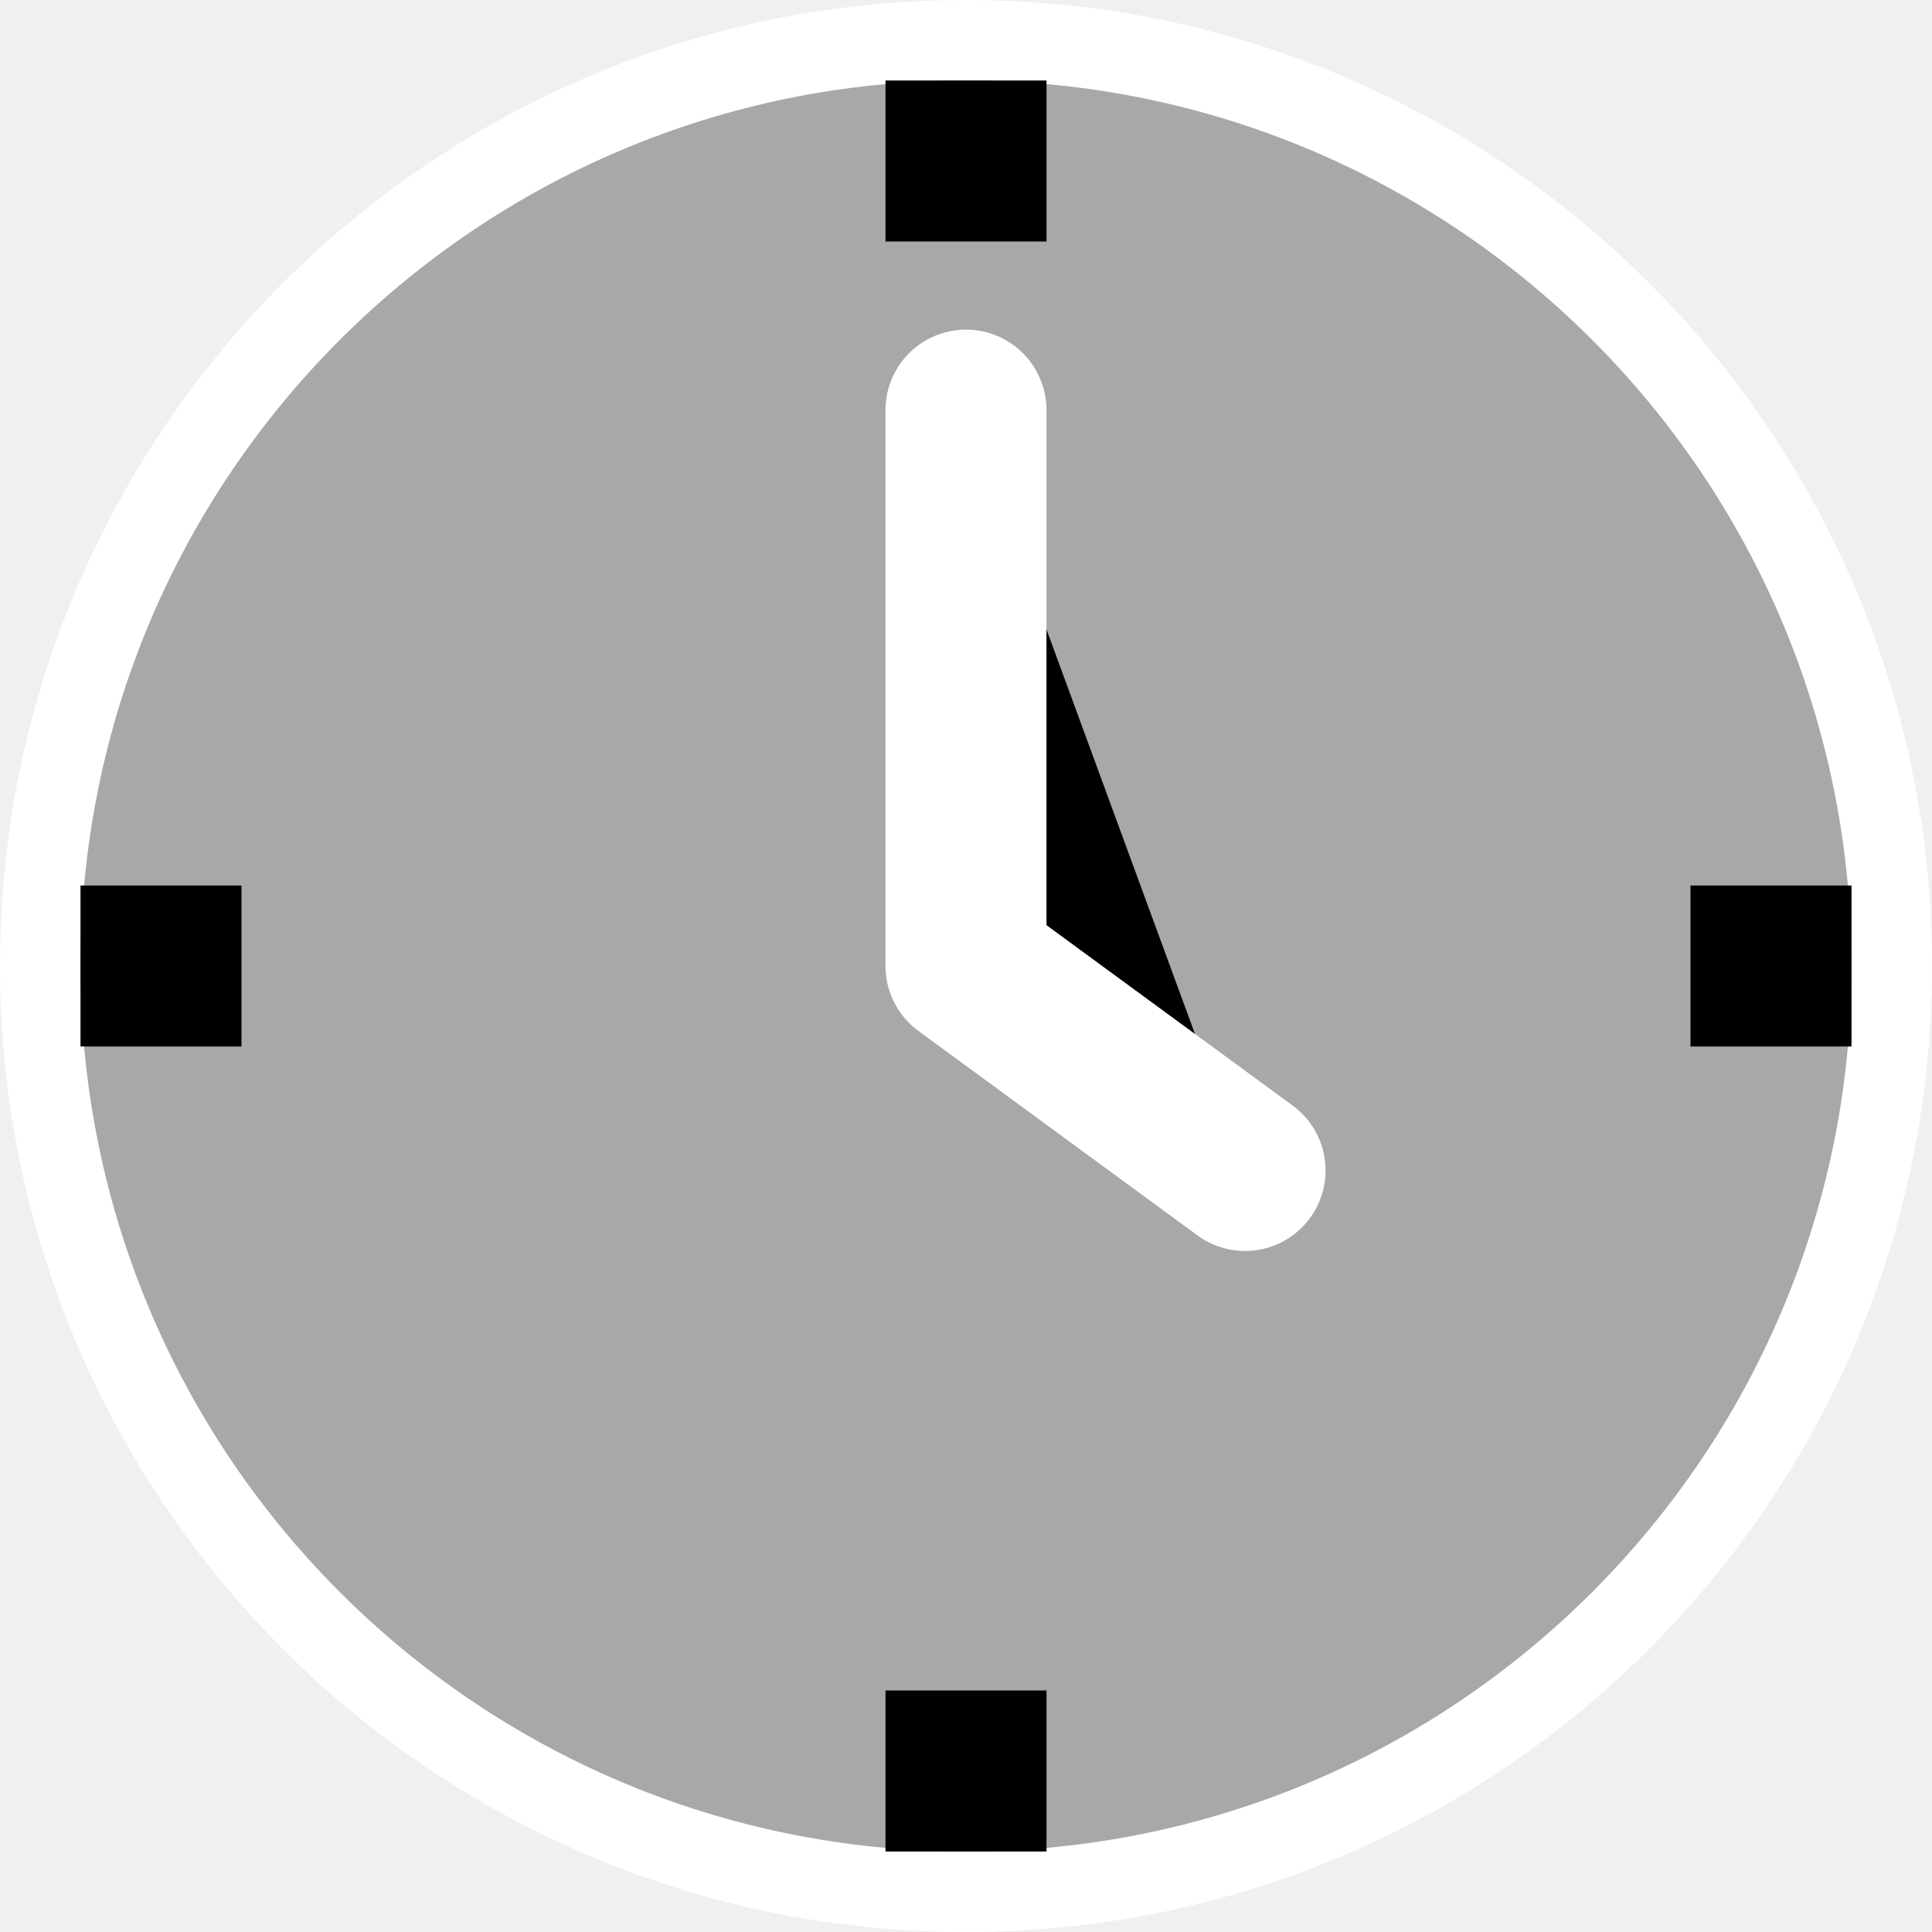
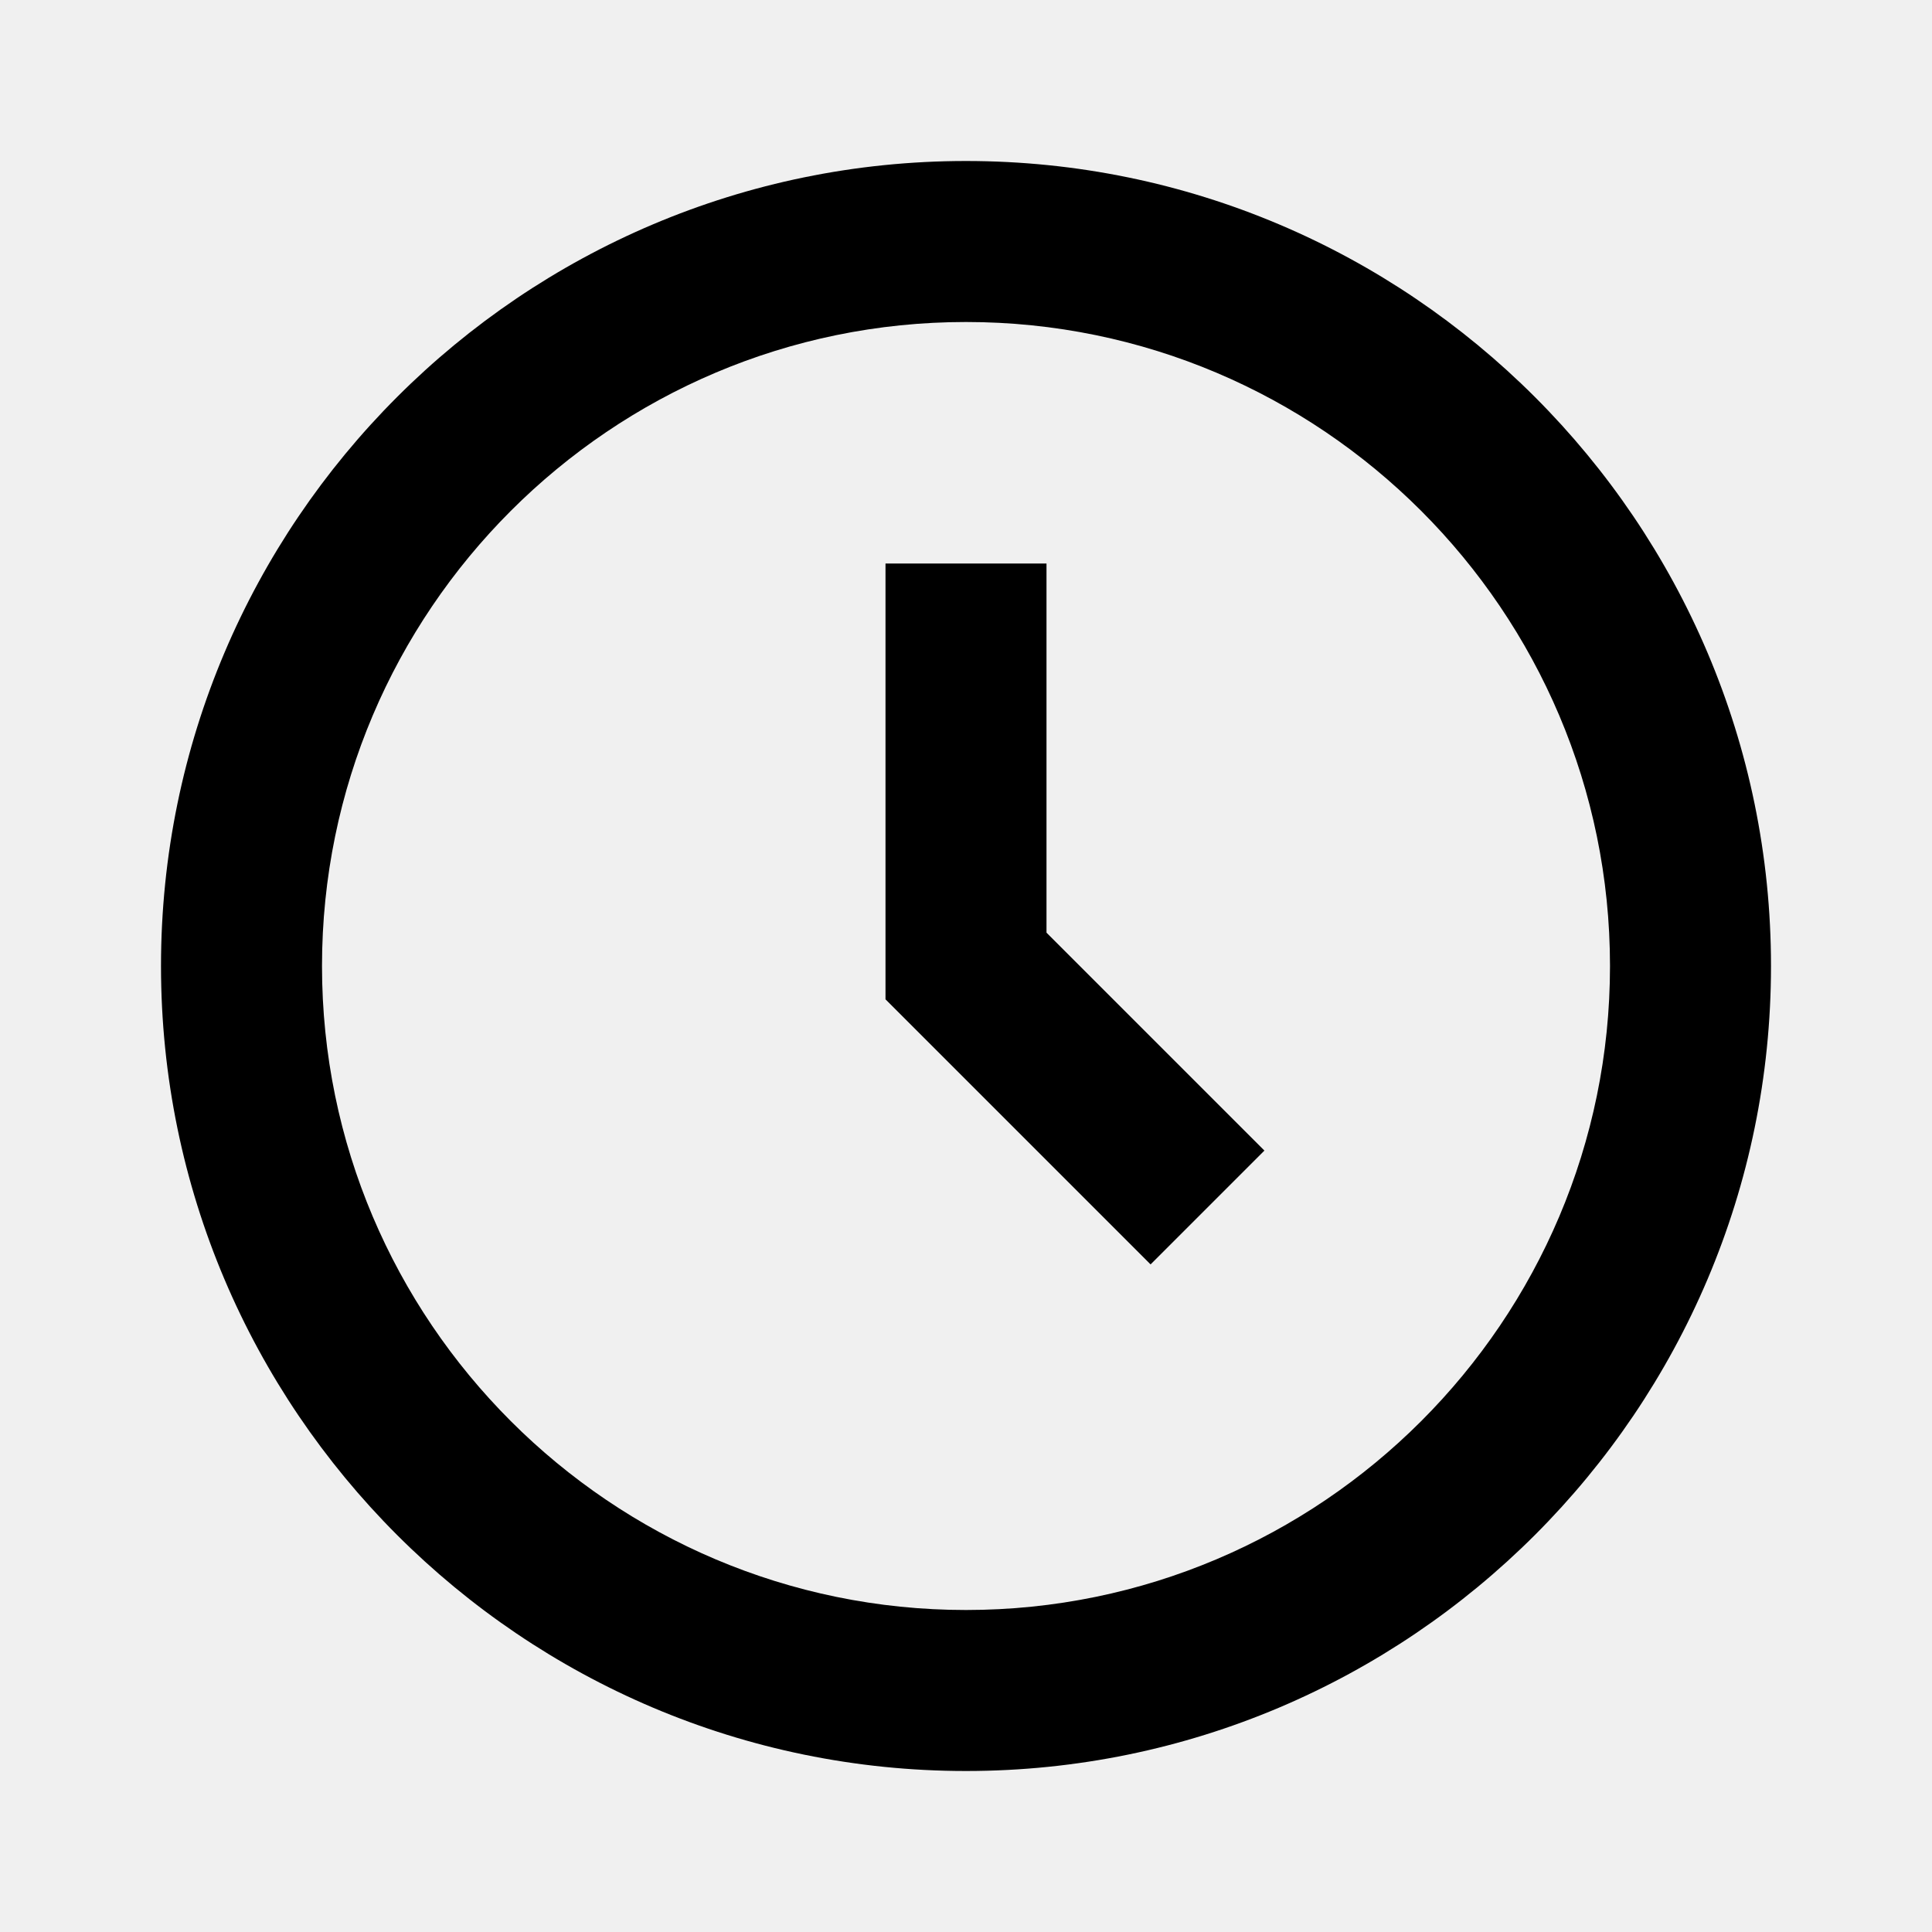
- <svg xmlns="http://www.w3.org/2000/svg" width="18" height="18">
-   <g>
-     <circle stroke="#FFF" stroke-width=".75" fill-opacity=".3" cx="9" cy="9" r="8.625" />
-     <path d="M8.25 15.75h1.5v1.5h-1.5v-1.5zm0-15h1.5v1.5h-1.5V.75zM2.25 8.25v1.5H.75v-1.5h1.5zm15 0v1.5h-1.5v-1.5h1.5z" />
-     <path stroke="#FFF" stroke-width="1.5" stroke-linecap="round" stroke-linejoin="round" d="M9 3.821V9l2.6 1.905" />
-   </g>
+ <svg xmlns="http://www.w3.org/2000/svg" t="1571238226109" class="icon" viewBox="0 0 1024 1024" version="1.1" p-id="30926" width="200" height="200">
+   <defs>
+     <style type="text/css" />
+   </defs>
+   <path d="M512 85.333C276.736 85.333 85.333 276.736 85.333 512s191.403 426.667 426.667 426.667 426.667-191.403 426.667-426.667S747.264 85.333 512 85.333z m0 768c-188.203 0-341.333-153.131-341.333-341.333s153.131-341.333 341.333-341.333 341.333 153.131 341.333 341.333-153.131 341.333-341.333 341.333z" fill="" p-id="30927" />
+   <path d="M554.667 298.667h-85.333v230.997l140.501 140.501 60.331-60.331L554.667 494.336z" fill="" p-id="30928" />
</svg>
